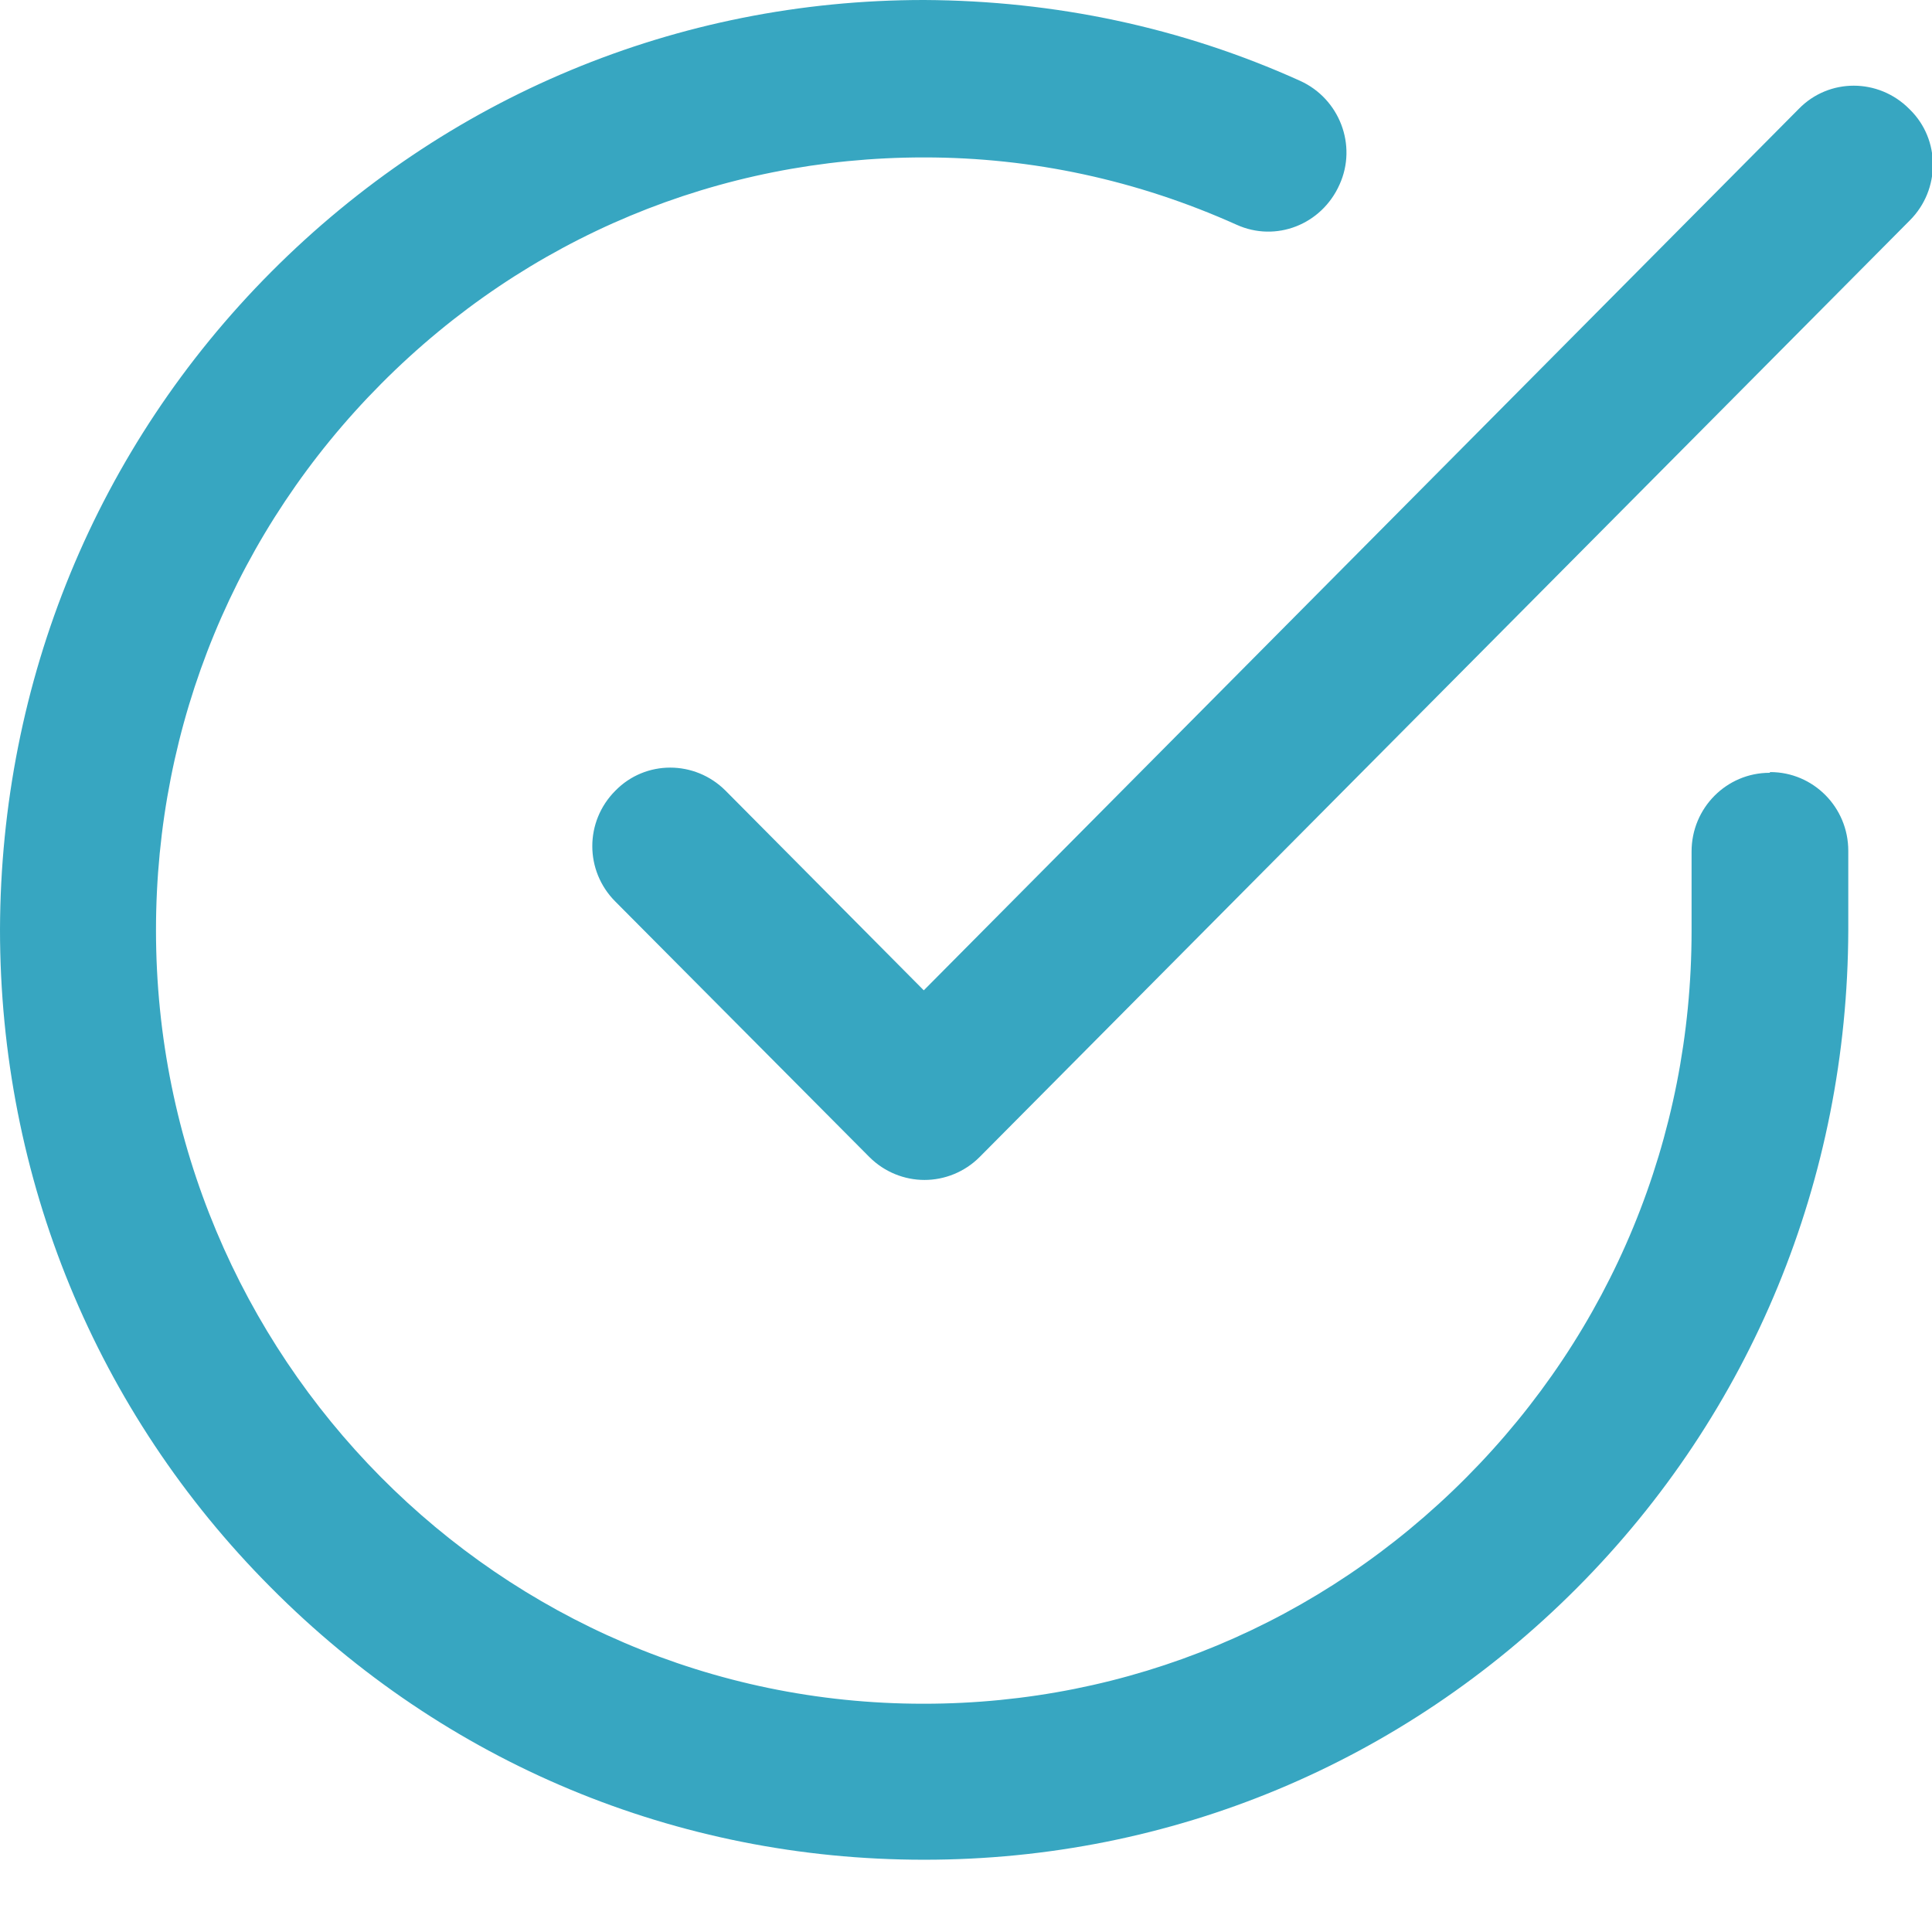
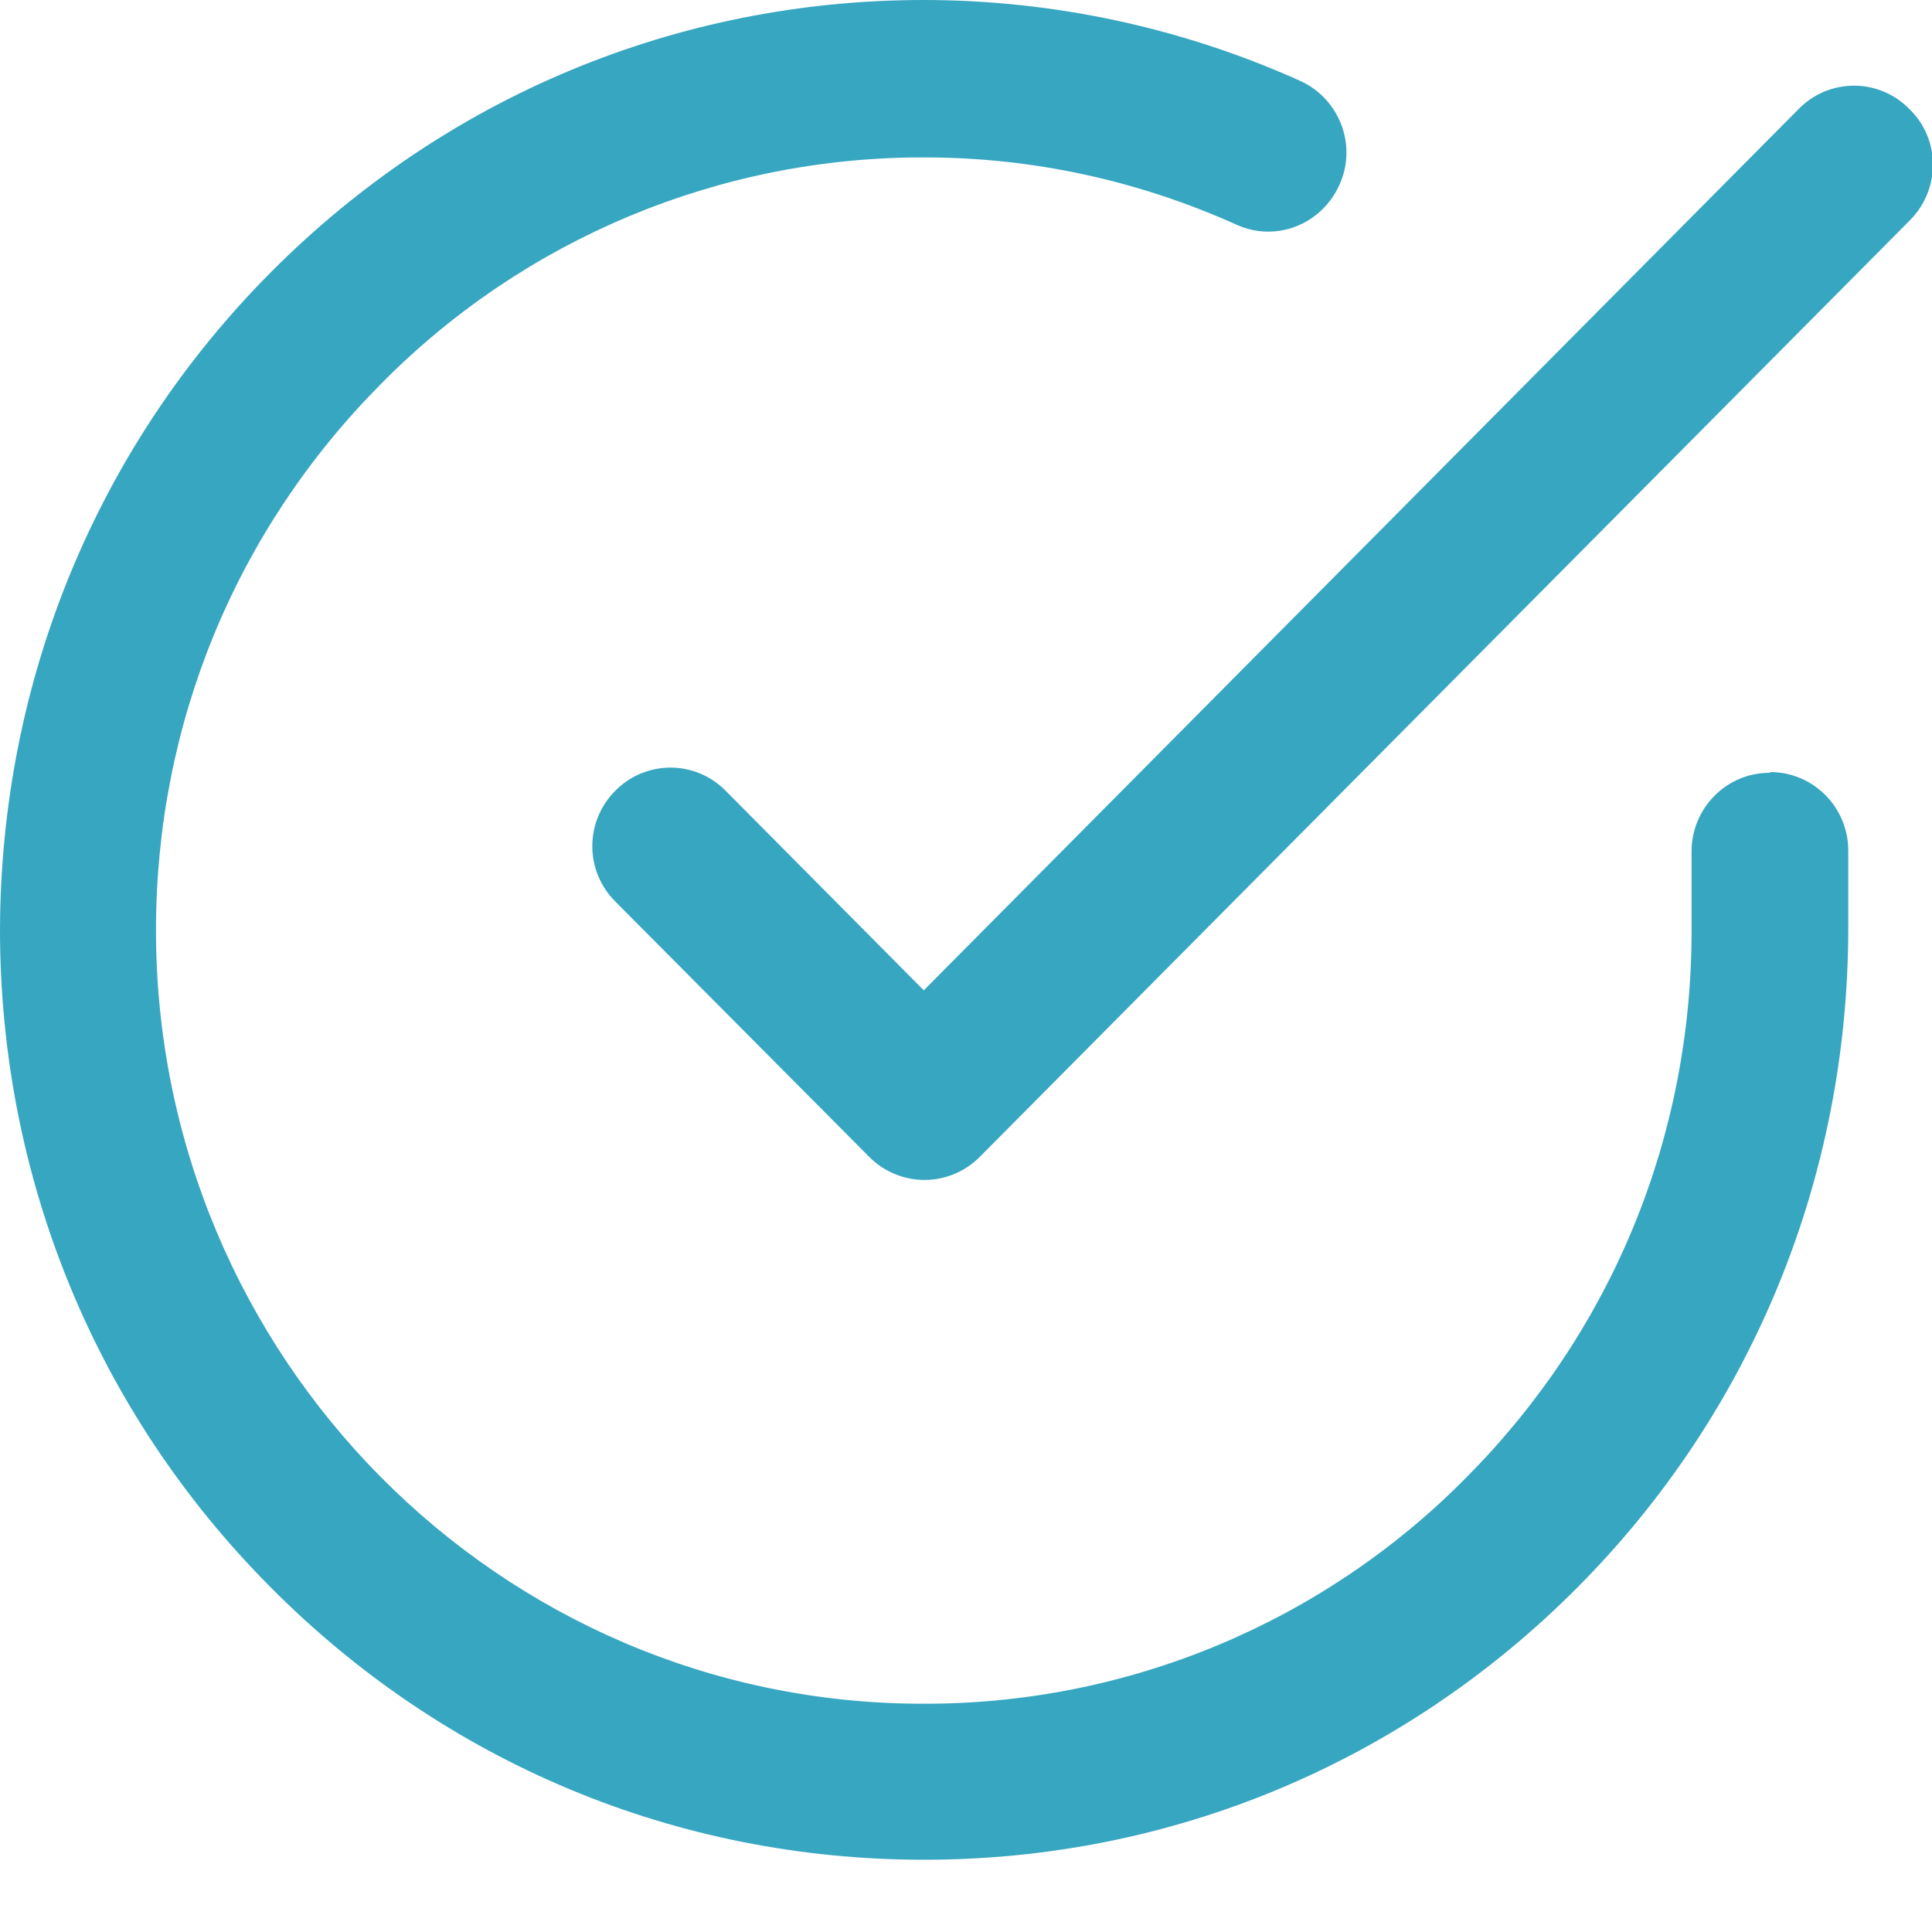
- <svg xmlns="http://www.w3.org/2000/svg" viewBox="0 0 27 27" width="27" height="27">
-   <style>
- 		tspan { white-space:pre }
- 		.shp0 { fill: #37a6c1 } 
- 	</style>
-   <path id="Shape 1" class="shp0" d="M24.73,10.8c-0.6,0 -1.09,0.49 -1.09,1.1v1.11c0,2.89 -1.12,5.6 -3.15,7.64c-2.03,2.04 -4.72,3.16 -7.58,3.16c0,0 0,0 -0.01,0c-5.92,0 -10.72,-4.85 -10.72,-10.81c0,-2.89 1.12,-5.6 3.15,-7.64c2.03,-2.04 4.72,-3.16 7.58,-3.16c0,0 0,0 0.01,0c1.51,0 2.98,0.32 4.36,0.94c0.55,0.25 1.19,0 1.44,-0.56c0.25,-0.55 0,-1.2 -0.55,-1.45c-1.66,-0.75 -3.43,-1.12 -5.25,-1.13c0,0 0,0 -0.01,0c-3.44,0 -6.68,1.35 -9.12,3.8c-2.44,2.45 -3.78,5.72 -3.79,9.19c0,3.47 1.34,6.74 3.78,9.19c2.44,2.46 5.68,3.81 9.13,3.81c0,0 0,0 0.01,0c3.44,0 6.68,-1.35 9.12,-3.8c2.44,-2.45 3.78,-5.72 3.79,-9.19v-1.11c0,-0.61 -0.49,-1.1 -1.09,-1.1zM26.68,1.52c-0.43,-0.43 -1.12,-0.43 -1.54,0l-12.23,12.32l-2.77,-2.79c-0.43,-0.43 -1.12,-0.43 -1.54,0c-0.43,0.43 -0.43,1.12 0,1.55l3.55,3.57c0.21,0.21 0.49,0.32 0.77,0.32c0.28,0 0.56,-0.11 0.77,-0.32l13,-13.09c0.43,-0.43 0.43,-1.13 0,-1.55z" />
+ <svg xmlns="http://www.w3.org/2000/svg" width="27" height="27">
+   <style />
+   <path id="Shape 1" d="M24.73 10.8c-.6 0-1.09.49-1.09 1.1v1.11c0 2.89-1.12 5.6-3.15 7.64a10.62 10.62 0 0 1-7.58 3.16h-.01C6.98 23.81 2.18 18.96 2.18 13c0-2.89 1.12-5.6 3.15-7.64a10.62 10.62 0 0 1 7.58-3.16h.01c1.51 0 2.98.32 4.36.94.55.25 1.19 0 1.44-.56.25-.55 0-1.2-.55-1.45A12.84 12.84 0 0 0 12.92 0h-.01C9.47 0 6.23 1.35 3.79 3.8 1.35 6.25.01 9.52 0 12.99c0 3.47 1.34 6.74 3.78 9.19 2.44 2.46 5.68 3.81 9.13 3.81h.01c3.44 0 6.68-1.35 9.12-3.8 2.44-2.45 3.78-5.72 3.79-9.19v-1.11c0-.61-.49-1.1-1.09-1.1zm1.95-9.28a1.08 1.08 0 0 0-1.54 0L12.91 13.84l-2.77-2.79a1.08 1.08 0 0 0-1.54 0c-.43.43-.43 1.12 0 1.55l3.55 3.57c.21.21.49.32.77.32s.56-.11.77-.32l13-13.09c.43-.43.43-1.13 0-1.55z" fill="#37a6c1" />
</svg>
